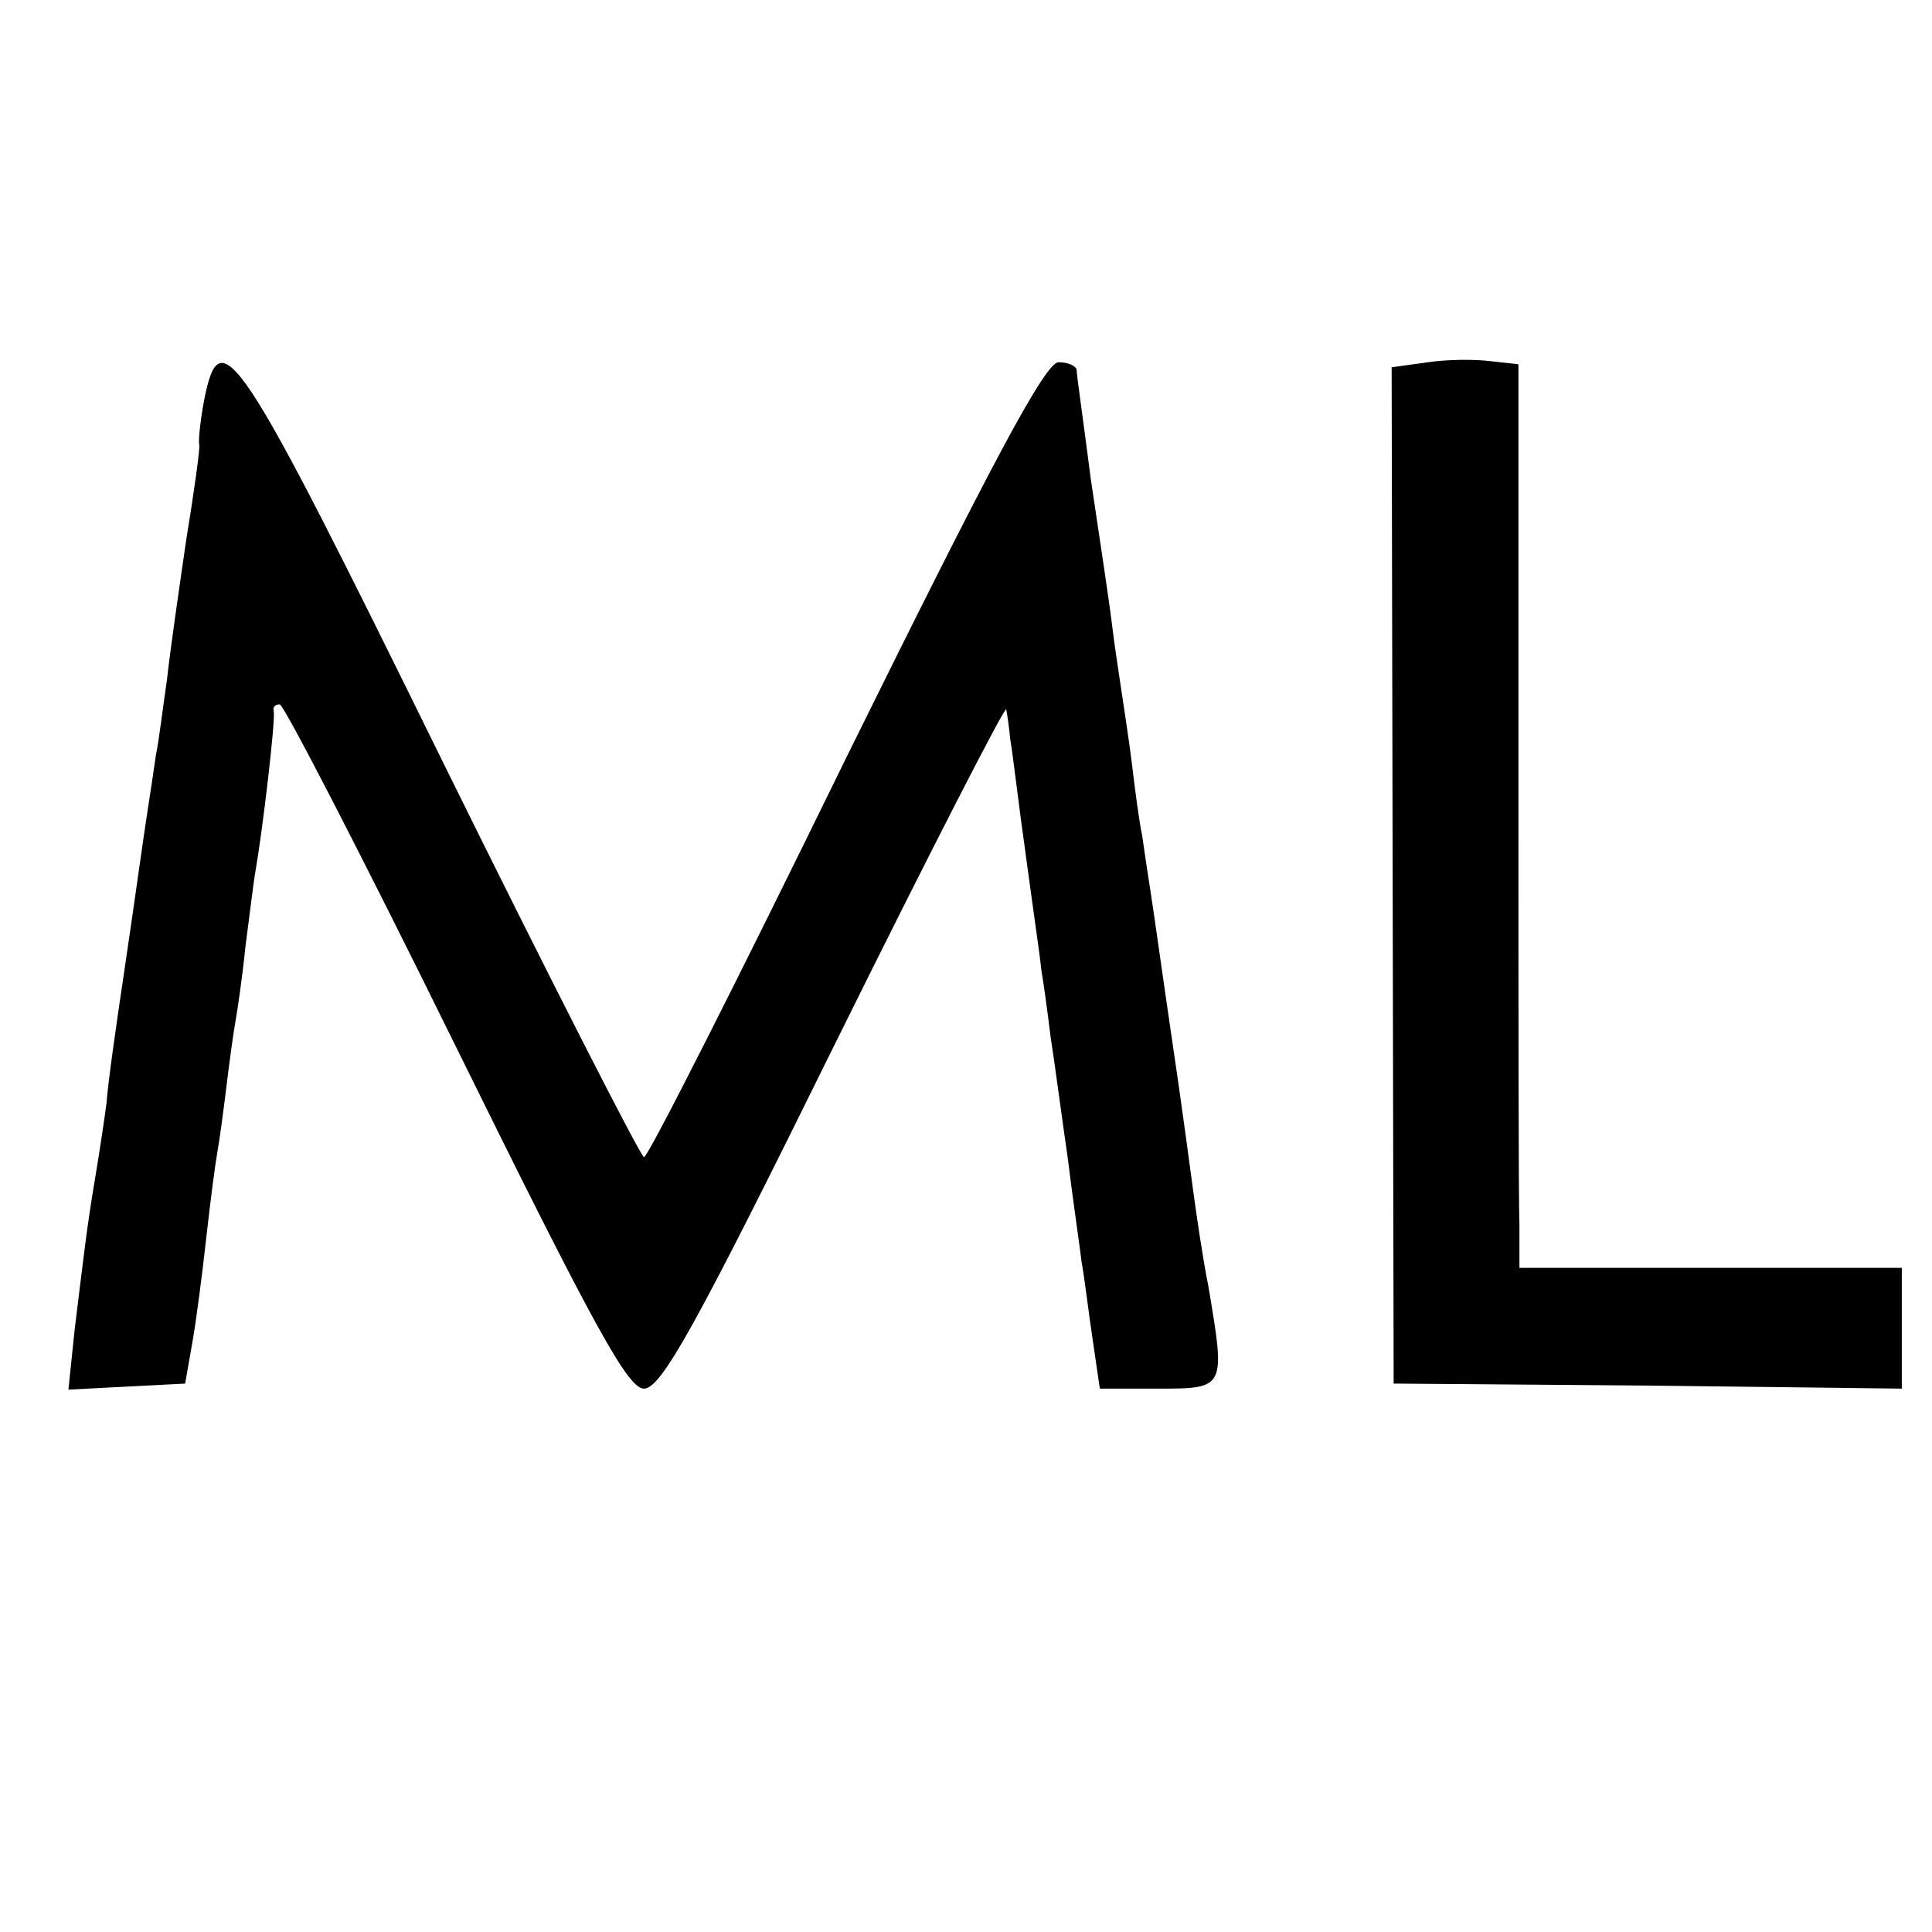
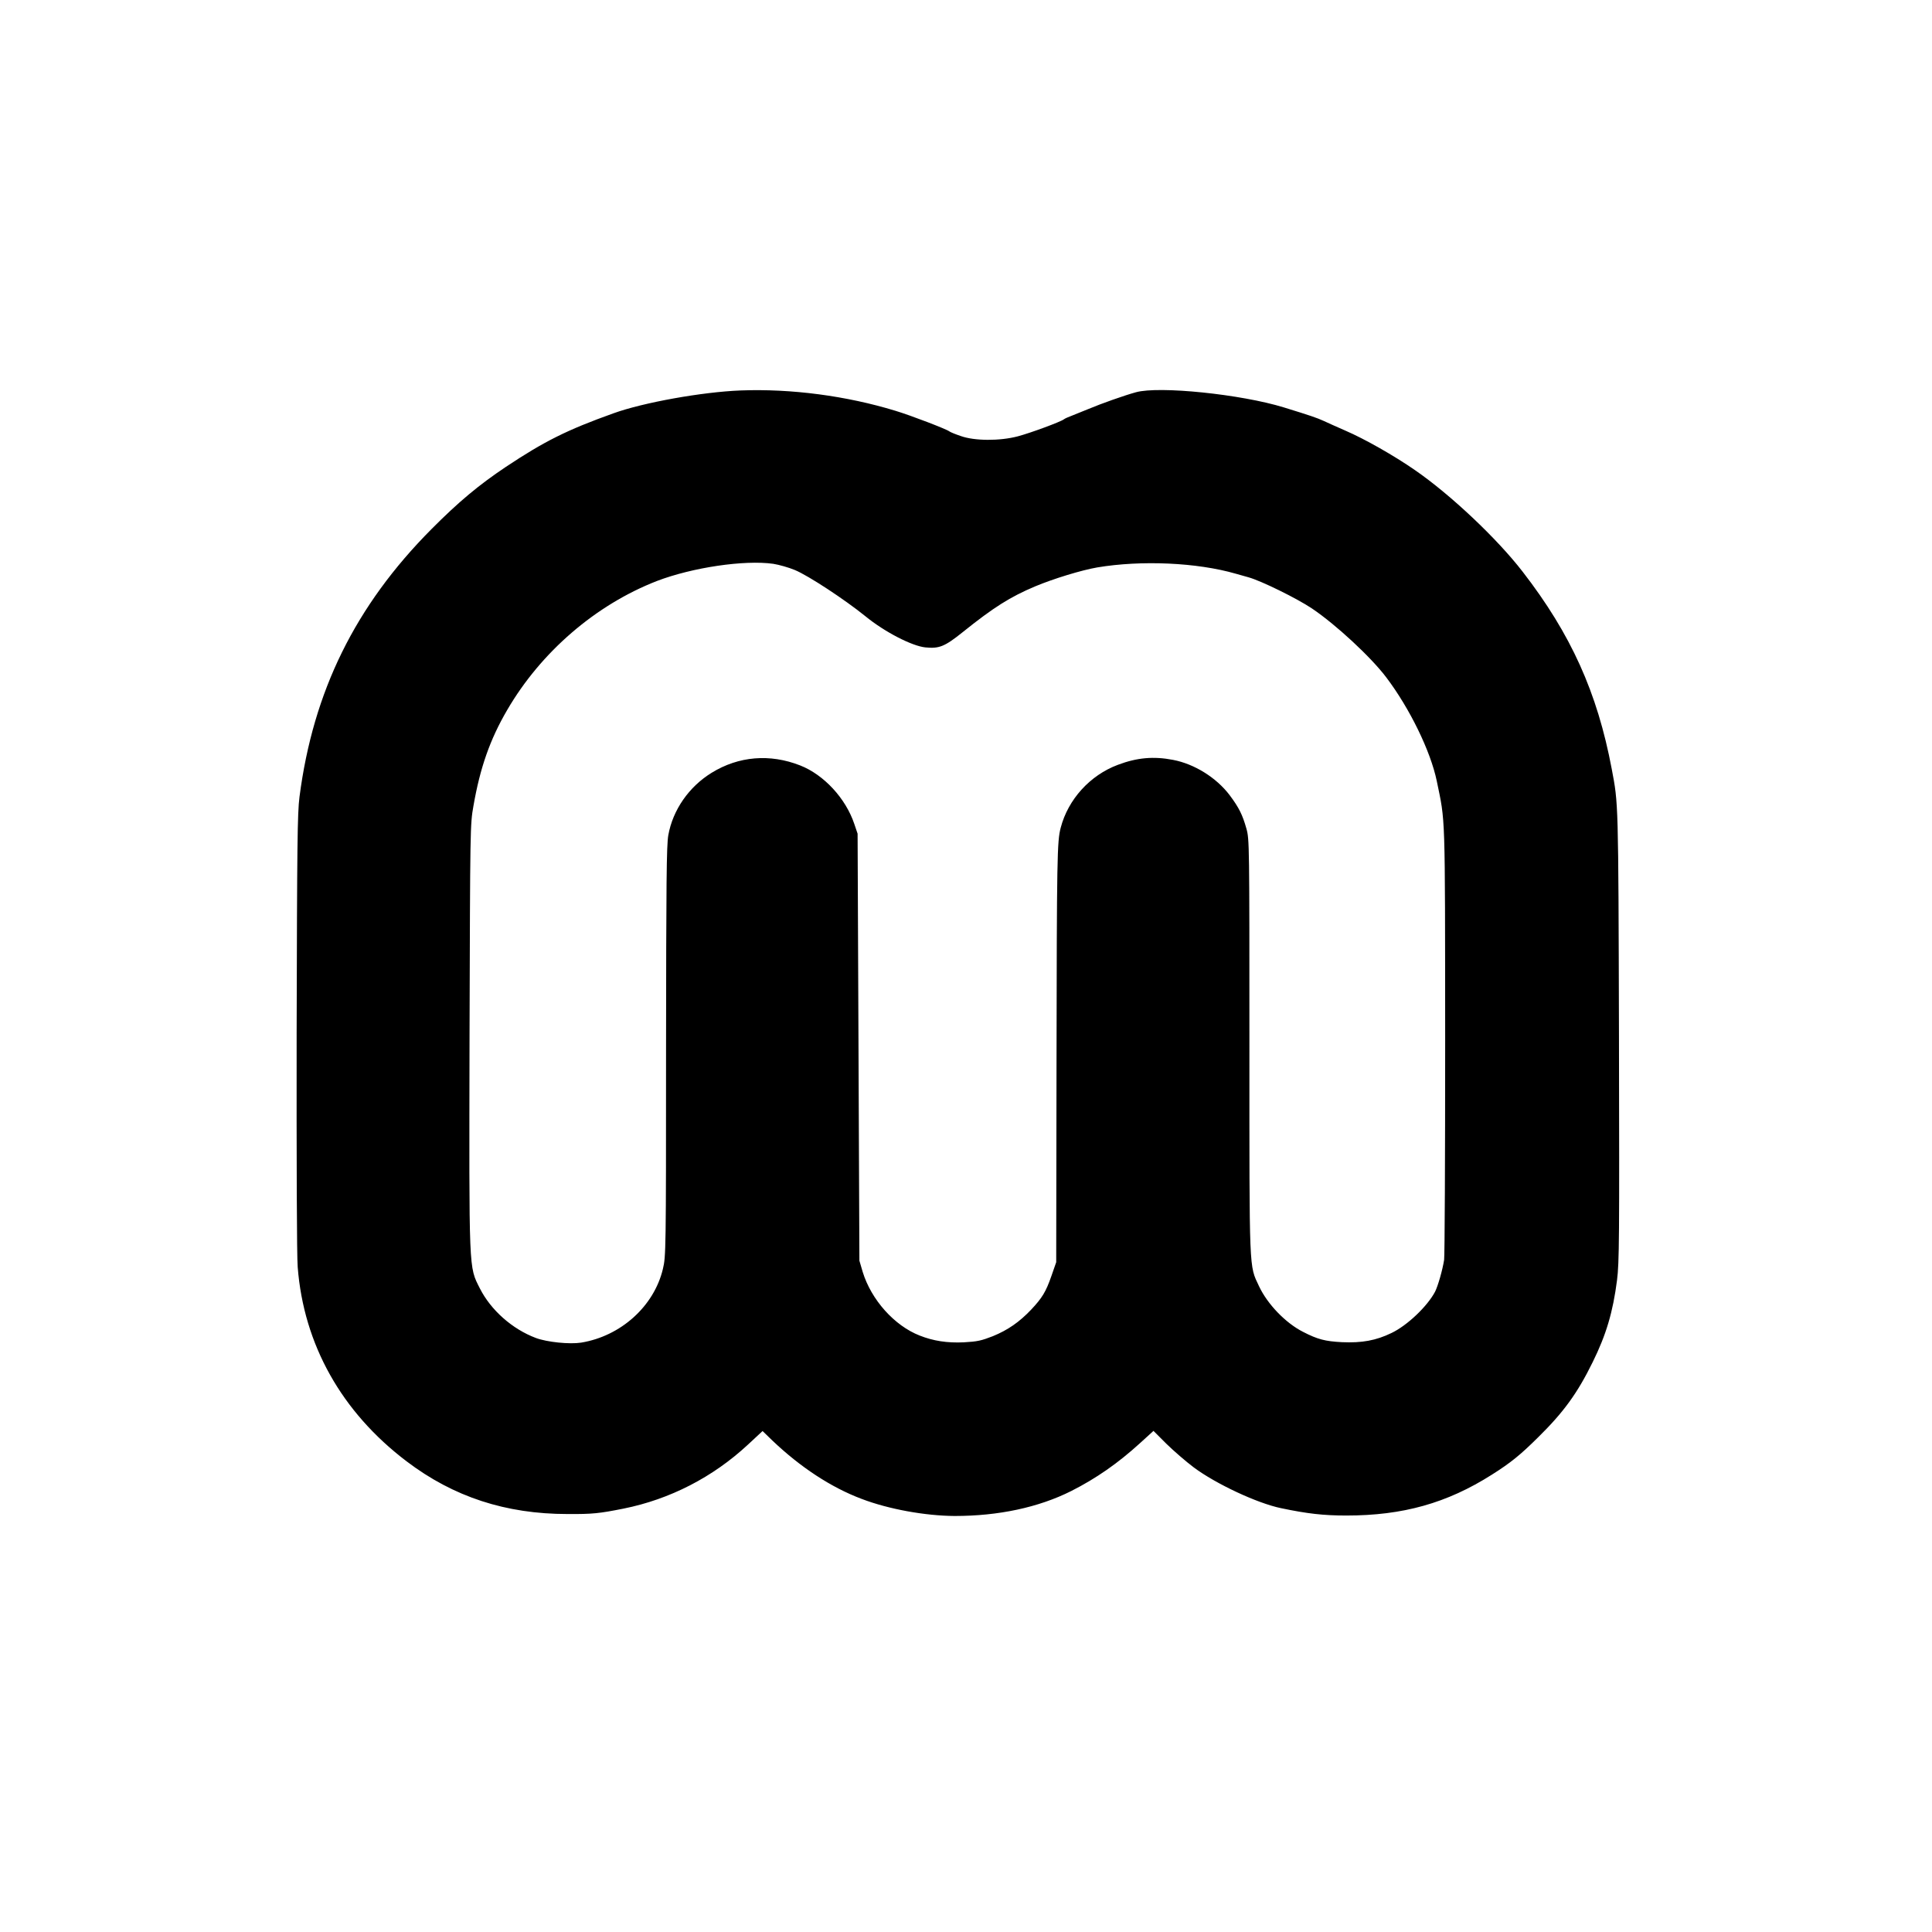
- <svg xmlns="http://www.w3.org/2000/svg" version="1.0" width="192pt" height="192pt" viewBox="0 0 192 192" preserveAspectRatio="xMidYMid meet">
-   <g transform="translate(0,192) scale(0.1,-0.1)" fill="#000000" stroke="none">
-     <path d="M1419 1560 l-36 -5 1 -505 1 -505 253 -2 252 -3 0 60 0 60 -190 0 -190 0 0 43 c-1 23 -1 225 -1 448 l0 407 -27 3 c-15 2 -43 2 -63 -1z" />
-     <path d="M203 1523 c-4 -21 -6 -41 -5 -45 1 -3 -5 -46 -13 -95 -7 -48 -16 -110 -19 -138 -4 -27 -8 -61 -11 -75 -2 -14 -6 -41 -9 -60 -3 -19 -12 -84 -21 -145 -9 -60 -18 -123 -19 -140 -2 -16 -7 -49 -11 -73 -9 -53 -12 -82 -21 -155 l-6 -58 58 3 58 3 7 40 c4 22 10 69 14 105 4 36 9 74 11 85 2 11 6 40 9 65 3 25 7 54 9 65 2 11 7 45 10 75 4 30 8 64 10 75 7 40 20 150 18 158 -1 4 1 7 6 7 4 0 83 -153 175 -340 138 -280 171 -340 187 -340 17 0 51 61 190 343 93 188 170 338 170 332 1 -5 3 -19 4 -30 2 -11 6 -45 10 -75 4 -30 10 -73 13 -95 3 -22 7 -49 8 -60 2 -11 6 -40 9 -65 4 -25 11 -79 17 -120 5 -41 12 -88 14 -105 3 -16 7 -51 11 -77 l7 -48 58 0 c67 0 67 0 50 101 -6 30 -12 72 -15 94 -3 22 -12 90 -21 150 -9 61 -18 126 -21 145 -3 19 -7 46 -9 60 -3 14 -7 45 -10 70 -3 25 -8 56 -10 70 -2 14 -7 45 -10 70 -3 25 -13 90 -21 144 -7 55 -14 103 -14 108 0 4 -8 8 -18 8 -13 0 -64 -95 -212 -395 -106 -217 -196 -395 -200 -395 -3 0 -94 178 -201 395 -203 413 -220 438 -236 358z" />
+ <svg xmlns="http://www.w3.org/2000/svg" version="1.0" width="1285pt" height="1285pt" viewBox="0 0 1285 1285" preserveAspectRatio="xMidYMid meet">
+   <g transform="translate(0,1285) scale(0.1,-0.1)" fill="#000000" stroke="none">
+     <path d="M4925 10253 c-254 -10 -646 -80 -845 -152 -310 -111 -459 -186 -715 -356 -181 -121 -315 -233 -495 -414 -507 -510 -787 -1079 -878 -1781 -14 -109 -16 -311 -19 -1565 -1 -850 1 -1490 7 -1562 40 -516 292 -965 725 -1293 311 -236 659 -350 1070 -350 167 -1 211 4 372 36 309 62 594 209 826 424 l99 92 66 -64 c186 -177 390 -311 592 -387 180 -69 425 -113 620 -114 292 0 558 57 775 166 166 84 311 185 458 319 l89 81 86 -86 c48 -47 130 -118 182 -157 146 -109 421 -238 580 -271 176 -37 284 -49 435 -49 375 0 669 82 968 272 125 79 189 131 306 247 169 166 262 293 364 501 90 182 135 334 162 545 15 118 16 273 13 1625 -4 1574 -4 1541 -48 1775 -96 509 -271 897 -593 1313 -170 220 -479 512 -717 676 -137 95 -334 207 -462 262 -56 25 -121 53 -143 64 -46 21 -90 36 -265 90 -285 88 -831 144 -985 101 -77 -21 -232 -76 -315 -111 -41 -17 -93 -38 -114 -46 -22 -8 -44 -18 -50 -23 -22 -17 -223 -91 -306 -113 -121 -32 -289 -31 -380 2 -36 12 -70 26 -76 31 -19 15 -256 106 -359 137 -324 99 -692 148 -1030 135z m218 -1153 c38 -6 102 -24 143 -41 90 -37 333 -197 469 -307 128 -105 311 -199 400 -208 92 -9 128 5 250 103 203 163 314 233 480 303 122 51 308 108 413 126 293 49 663 33 922 -42 30 -8 69 -19 85 -24 85 -24 321 -140 421 -207 159 -107 392 -323 494 -458 156 -206 295 -491 336 -689 58 -281 55 -183 56 -1726 0 -778 -3 -1435 -7 -1460 -11 -69 -41 -173 -60 -211 -51 -97 -185 -225 -290 -275 -103 -50 -197 -67 -330 -61 -111 6 -160 18 -259 69 -116 59 -236 184 -292 303 -67 143 -64 74 -64 1595 0 1352 0 1377 -20 1449 -26 92 -49 139 -112 223 -88 116 -234 207 -376 234 -130 25 -240 15 -367 -33 -185 -69 -331 -230 -380 -418 -24 -91 -26 -188 -28 -1590 l-2 -1300 -32 -92 c-37 -106 -61 -145 -135 -224 -78 -82 -154 -135 -254 -176 -77 -30 -103 -36 -194 -41 -110 -5 -202 9 -293 45 -169 66 -322 238 -379 423 l-22 75 -6 1420 -6 1420 -22 65 c-57 170 -202 327 -360 389 -201 79 -409 62 -589 -49 -151 -93 -258 -247 -288 -415 -12 -67 -14 -308 -15 -1440 0 -1333 -1 -1362 -21 -1445 -59 -248 -280 -447 -544 -490 -76 -12 -226 3 -301 31 -157 59 -299 185 -372 329 -75 149 -72 94 -69 1685 4 1388 4 1401 26 1525 44 253 110 442 224 637 225 387 590 701 997 859 236 90 581 141 773 114z" />
  </g>
</svg>
